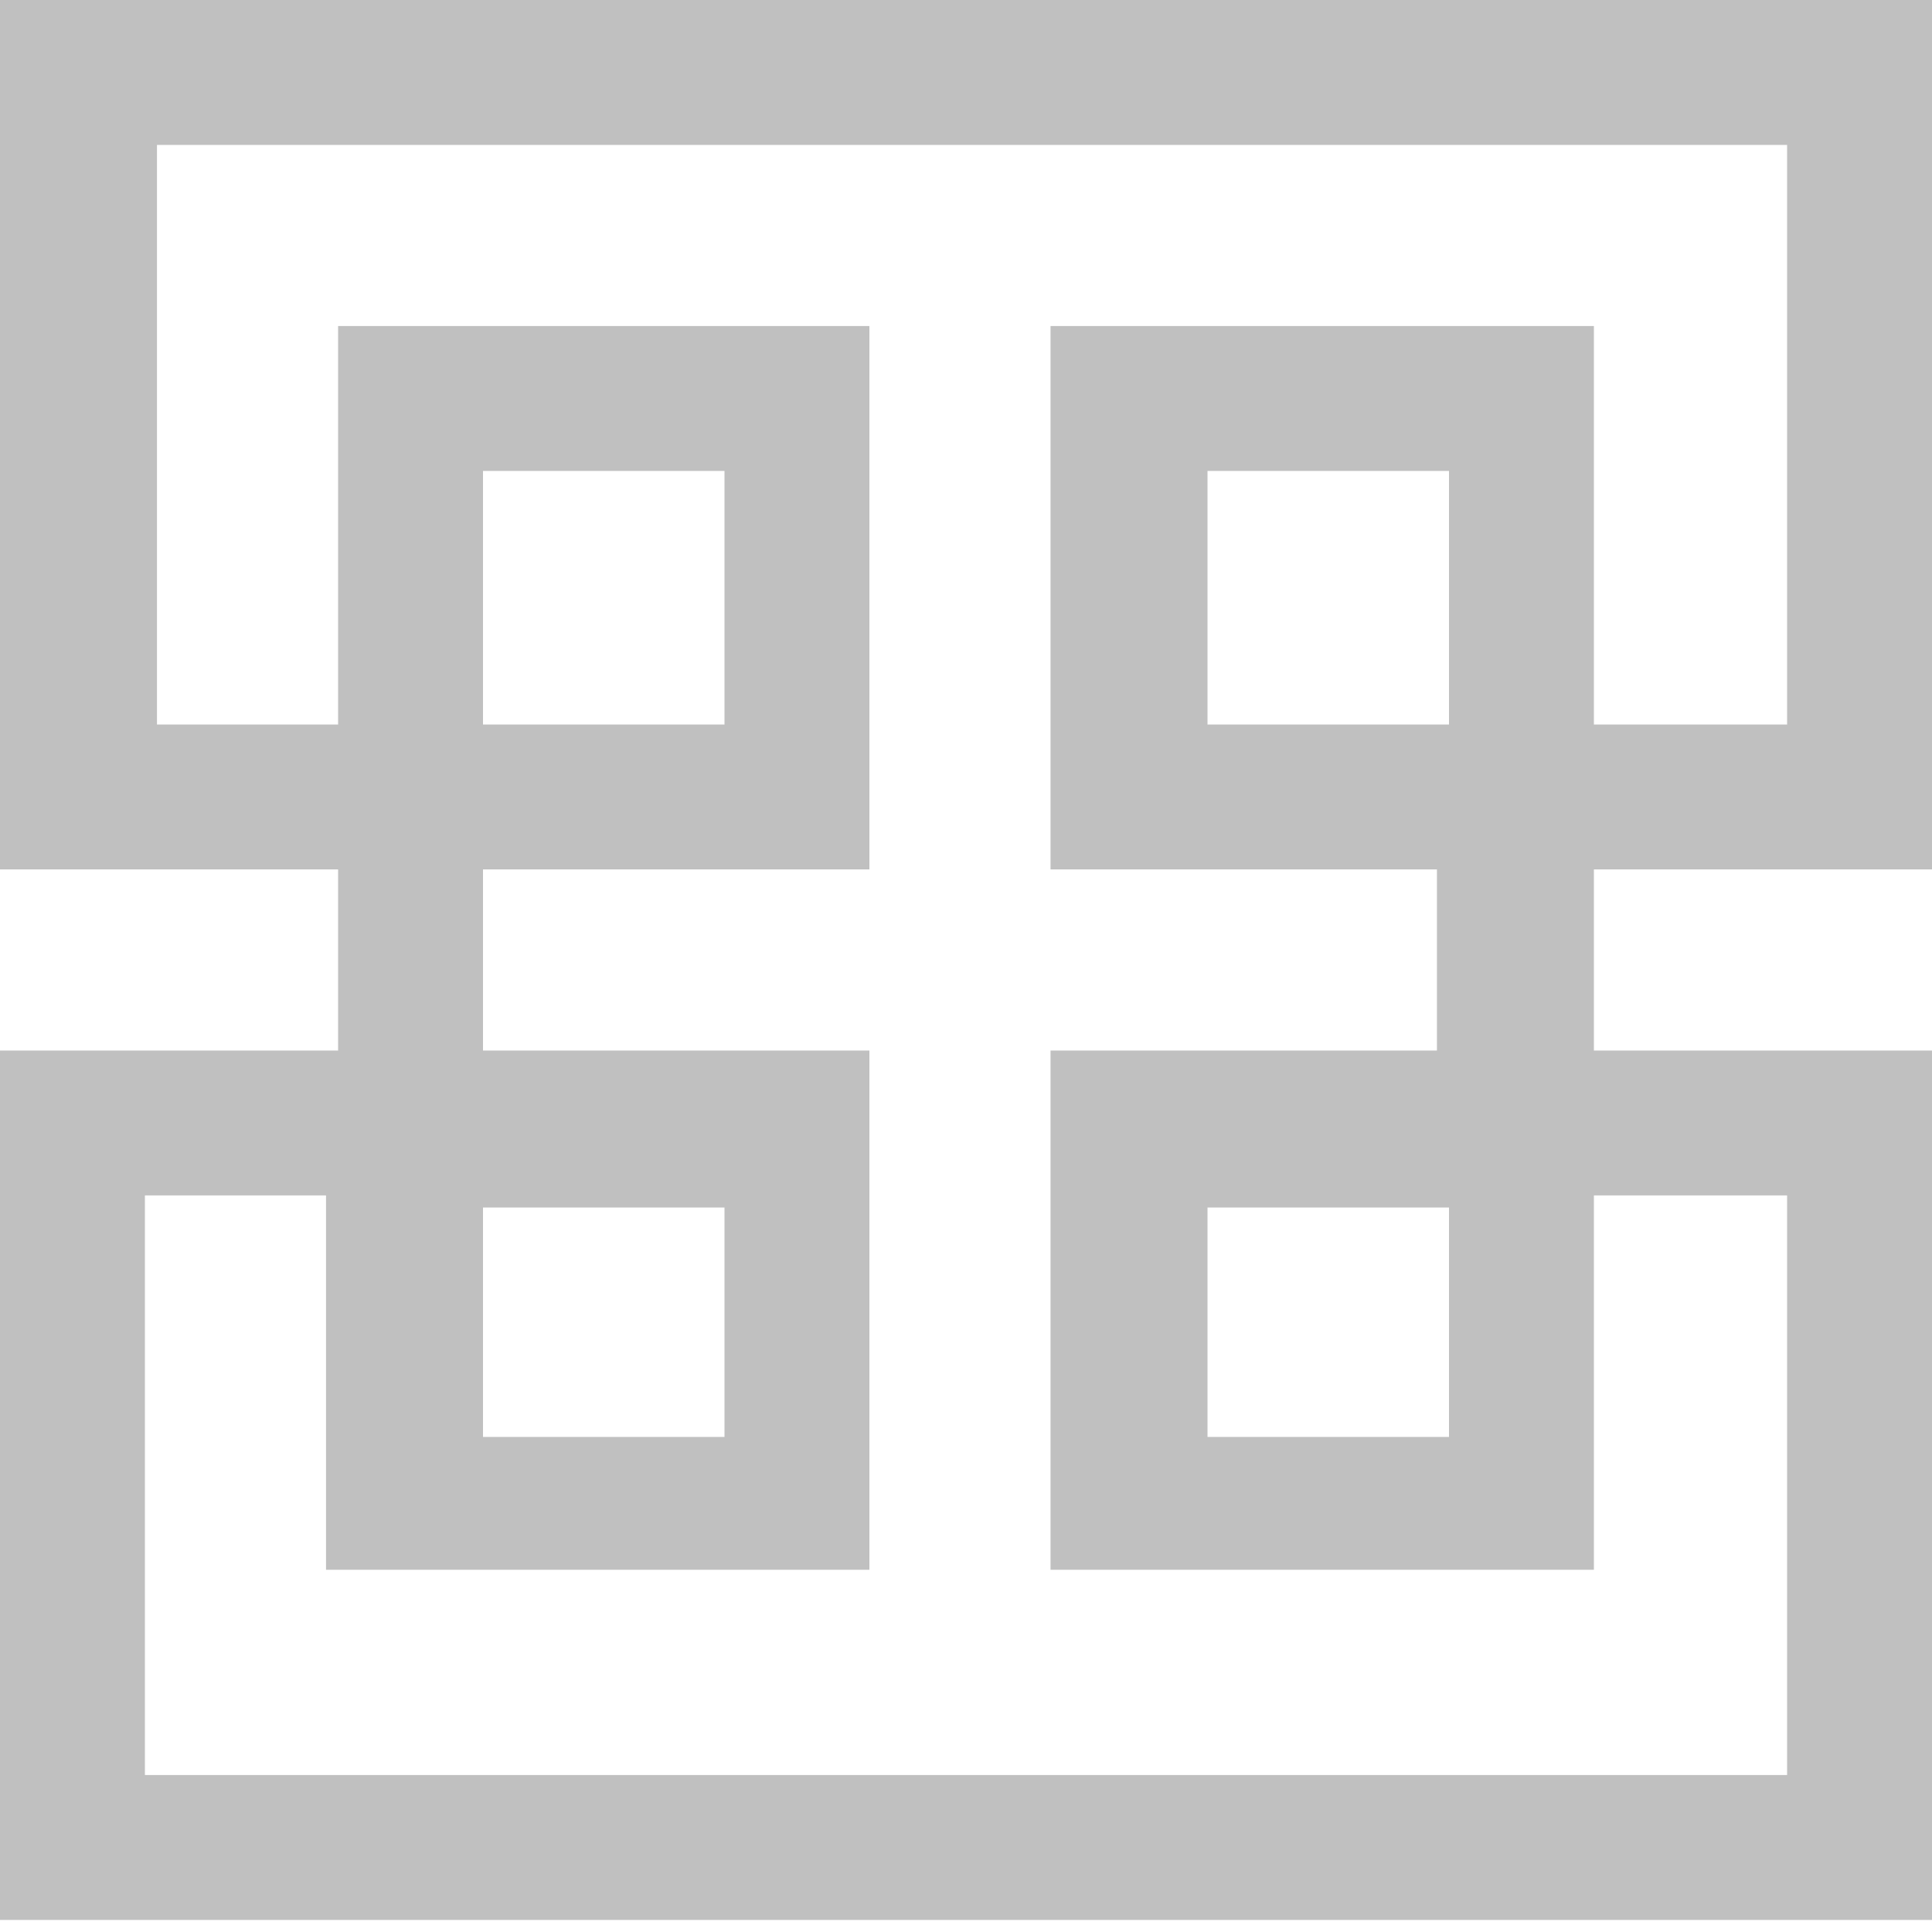
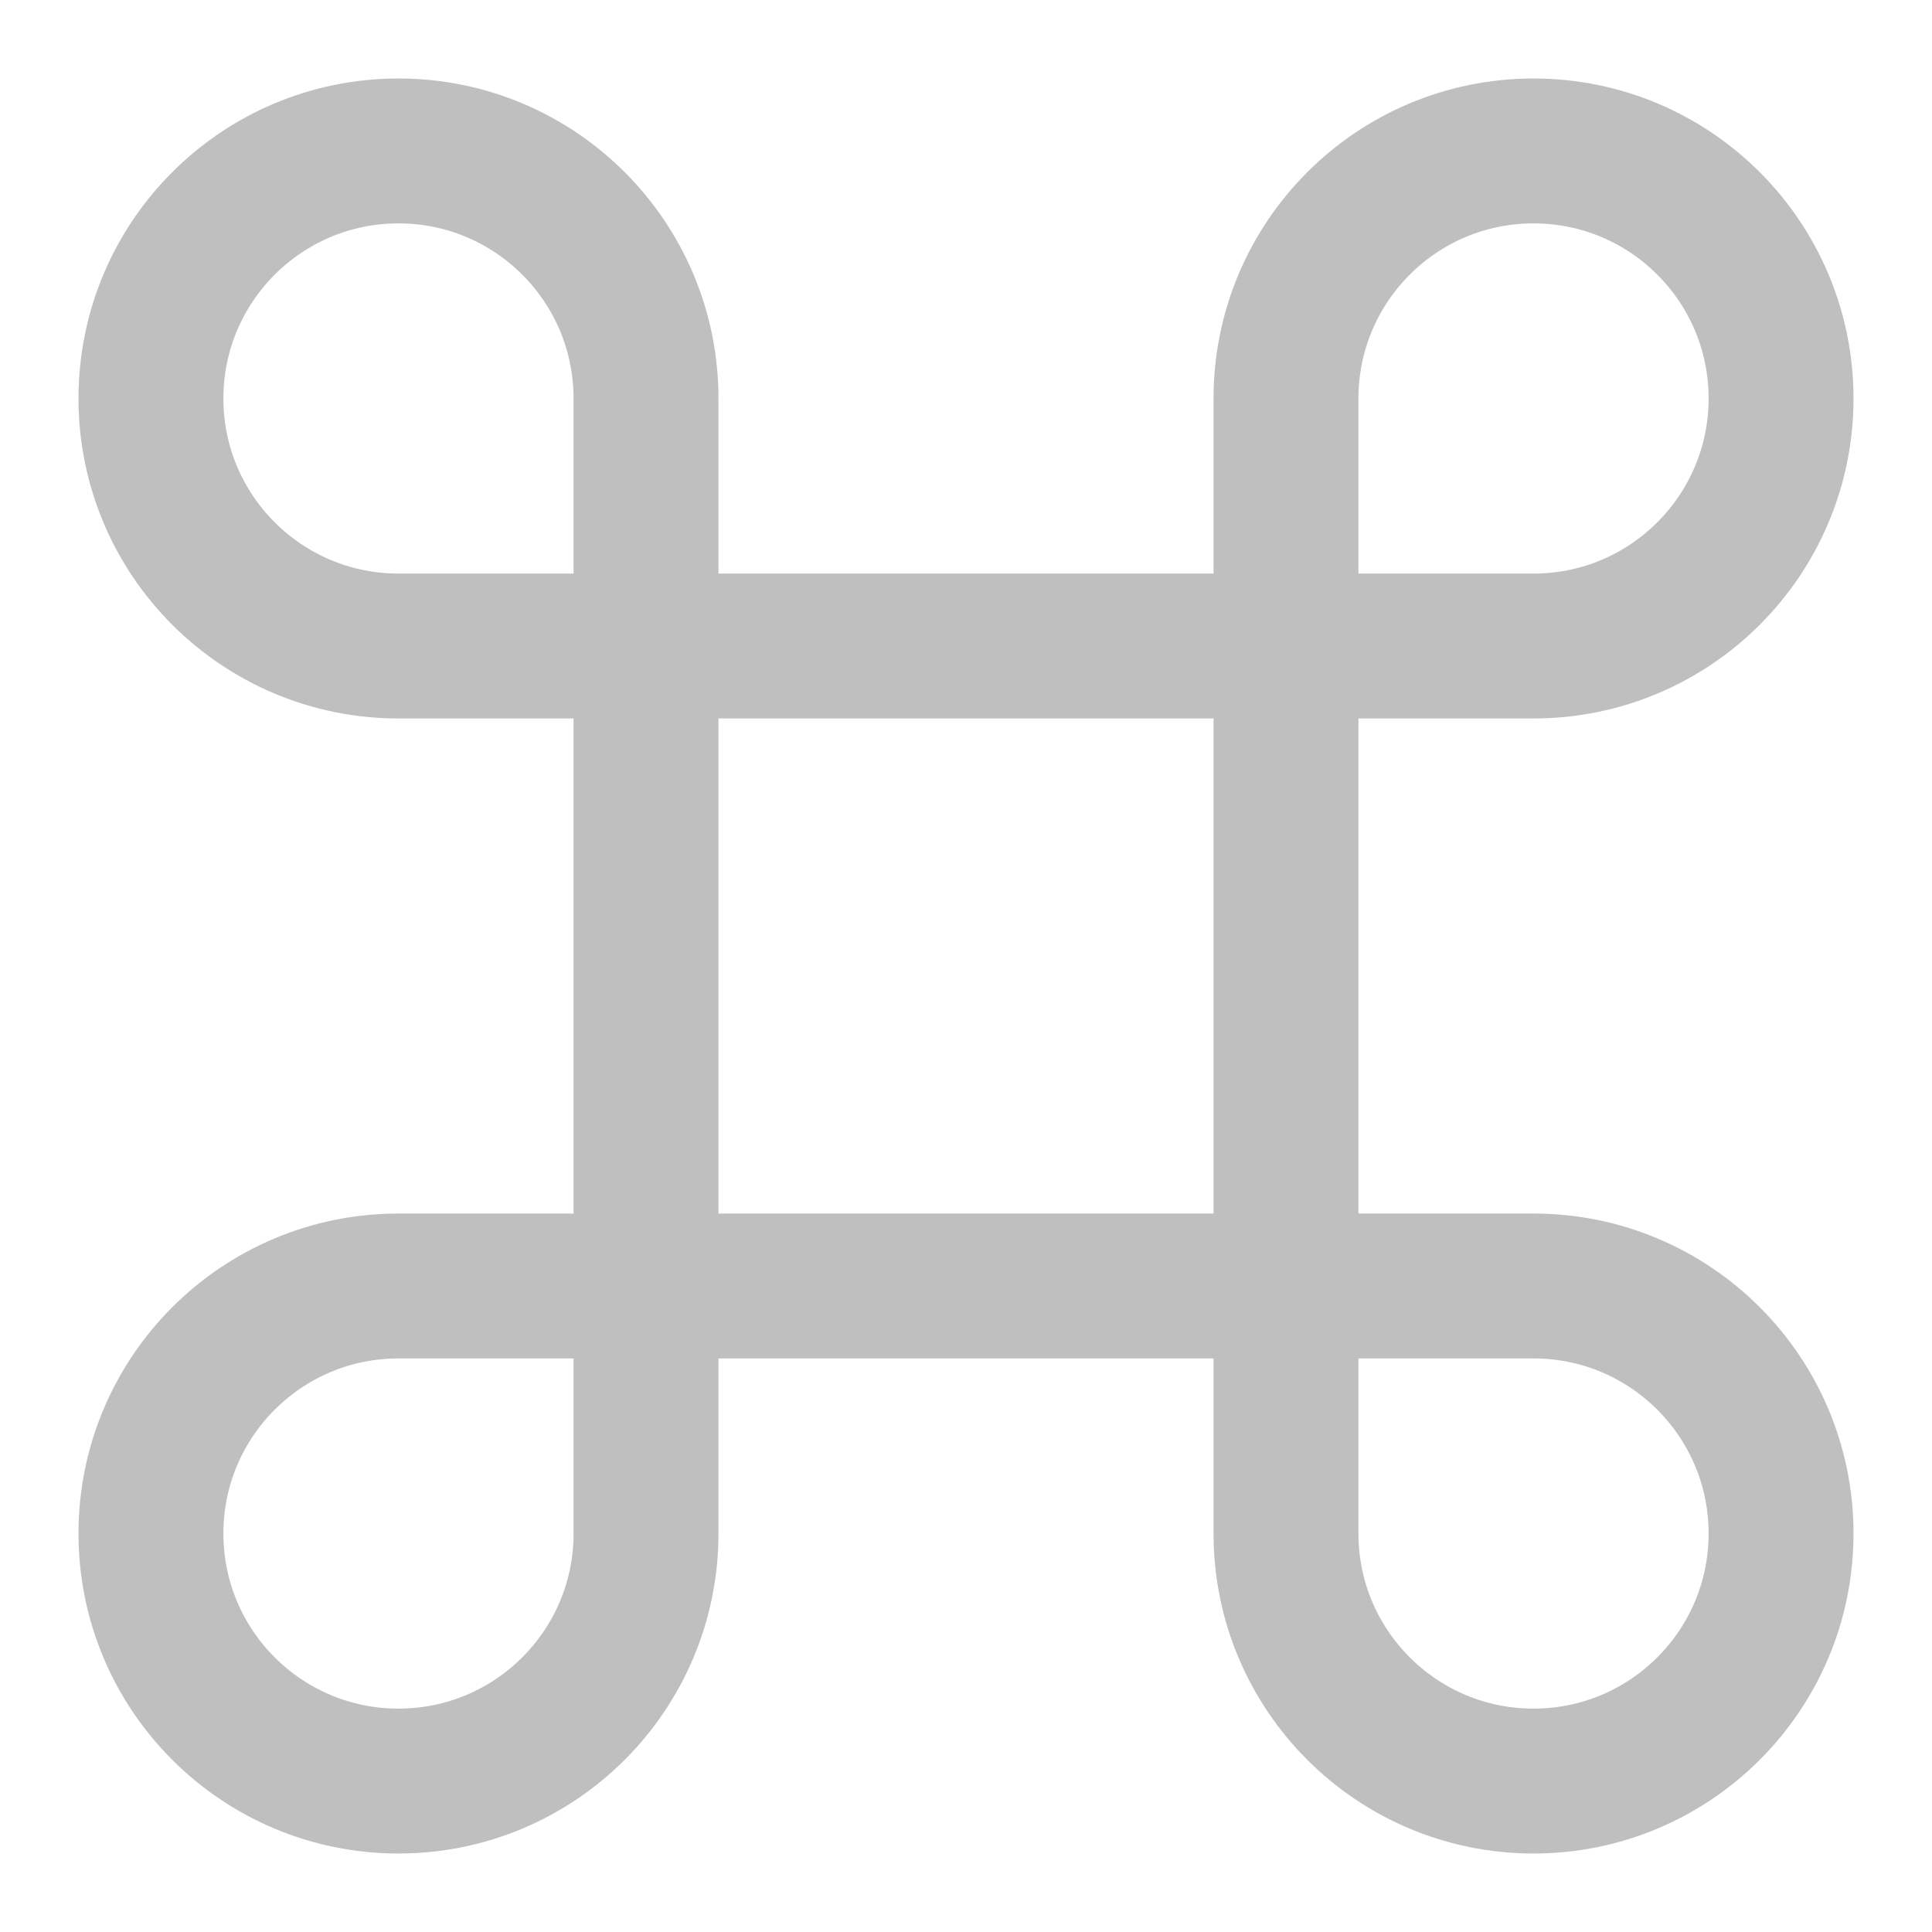
<svg xmlns="http://www.w3.org/2000/svg" version="1.1" viewBox="0 0 16 16">
-   <path fill="#000" fill-opacity="0.247" d="M4,10h2v1.9h-2s0-1.9,0-1.9ZM10,10h2v1.9h-2s0-1.9,0-1.9ZM4,3.9h2v2.1h-2v-2.1ZM10,3.9h2v2.1h-2v-2.1ZM1.2,1.2h13.6v4.8h-1.6v-3.3h-4.5v4.5h3.2v1.5h-3.2v4.3h4.5v-3.1h1.6v4.8H1.2v-4.8h1.5v3.1h4.5v-4.3h-3.2v-1.5h3.2V2.7H2.8v3.3h-1.5V1.2ZM0,0v7.2h2.8v1.5H0v7.2h16v-7.2h-2.8v-1.5h2.8V0H0Z" />
+   <path fill="none" stroke="#000" stroke-opacity="0.25" stroke-width="1.2" d="M3.3,5.35H12.7A2.05,2.05 0 1 0 10.65,3.3V12.7A2.05,2.05 0 1 0 12.7,10.65H3.3A2.05,2.05 0 1 0 5.35,12.7V3.3A2.05,2.05 0 1 0 3.3,5.35Z" />
</svg>
